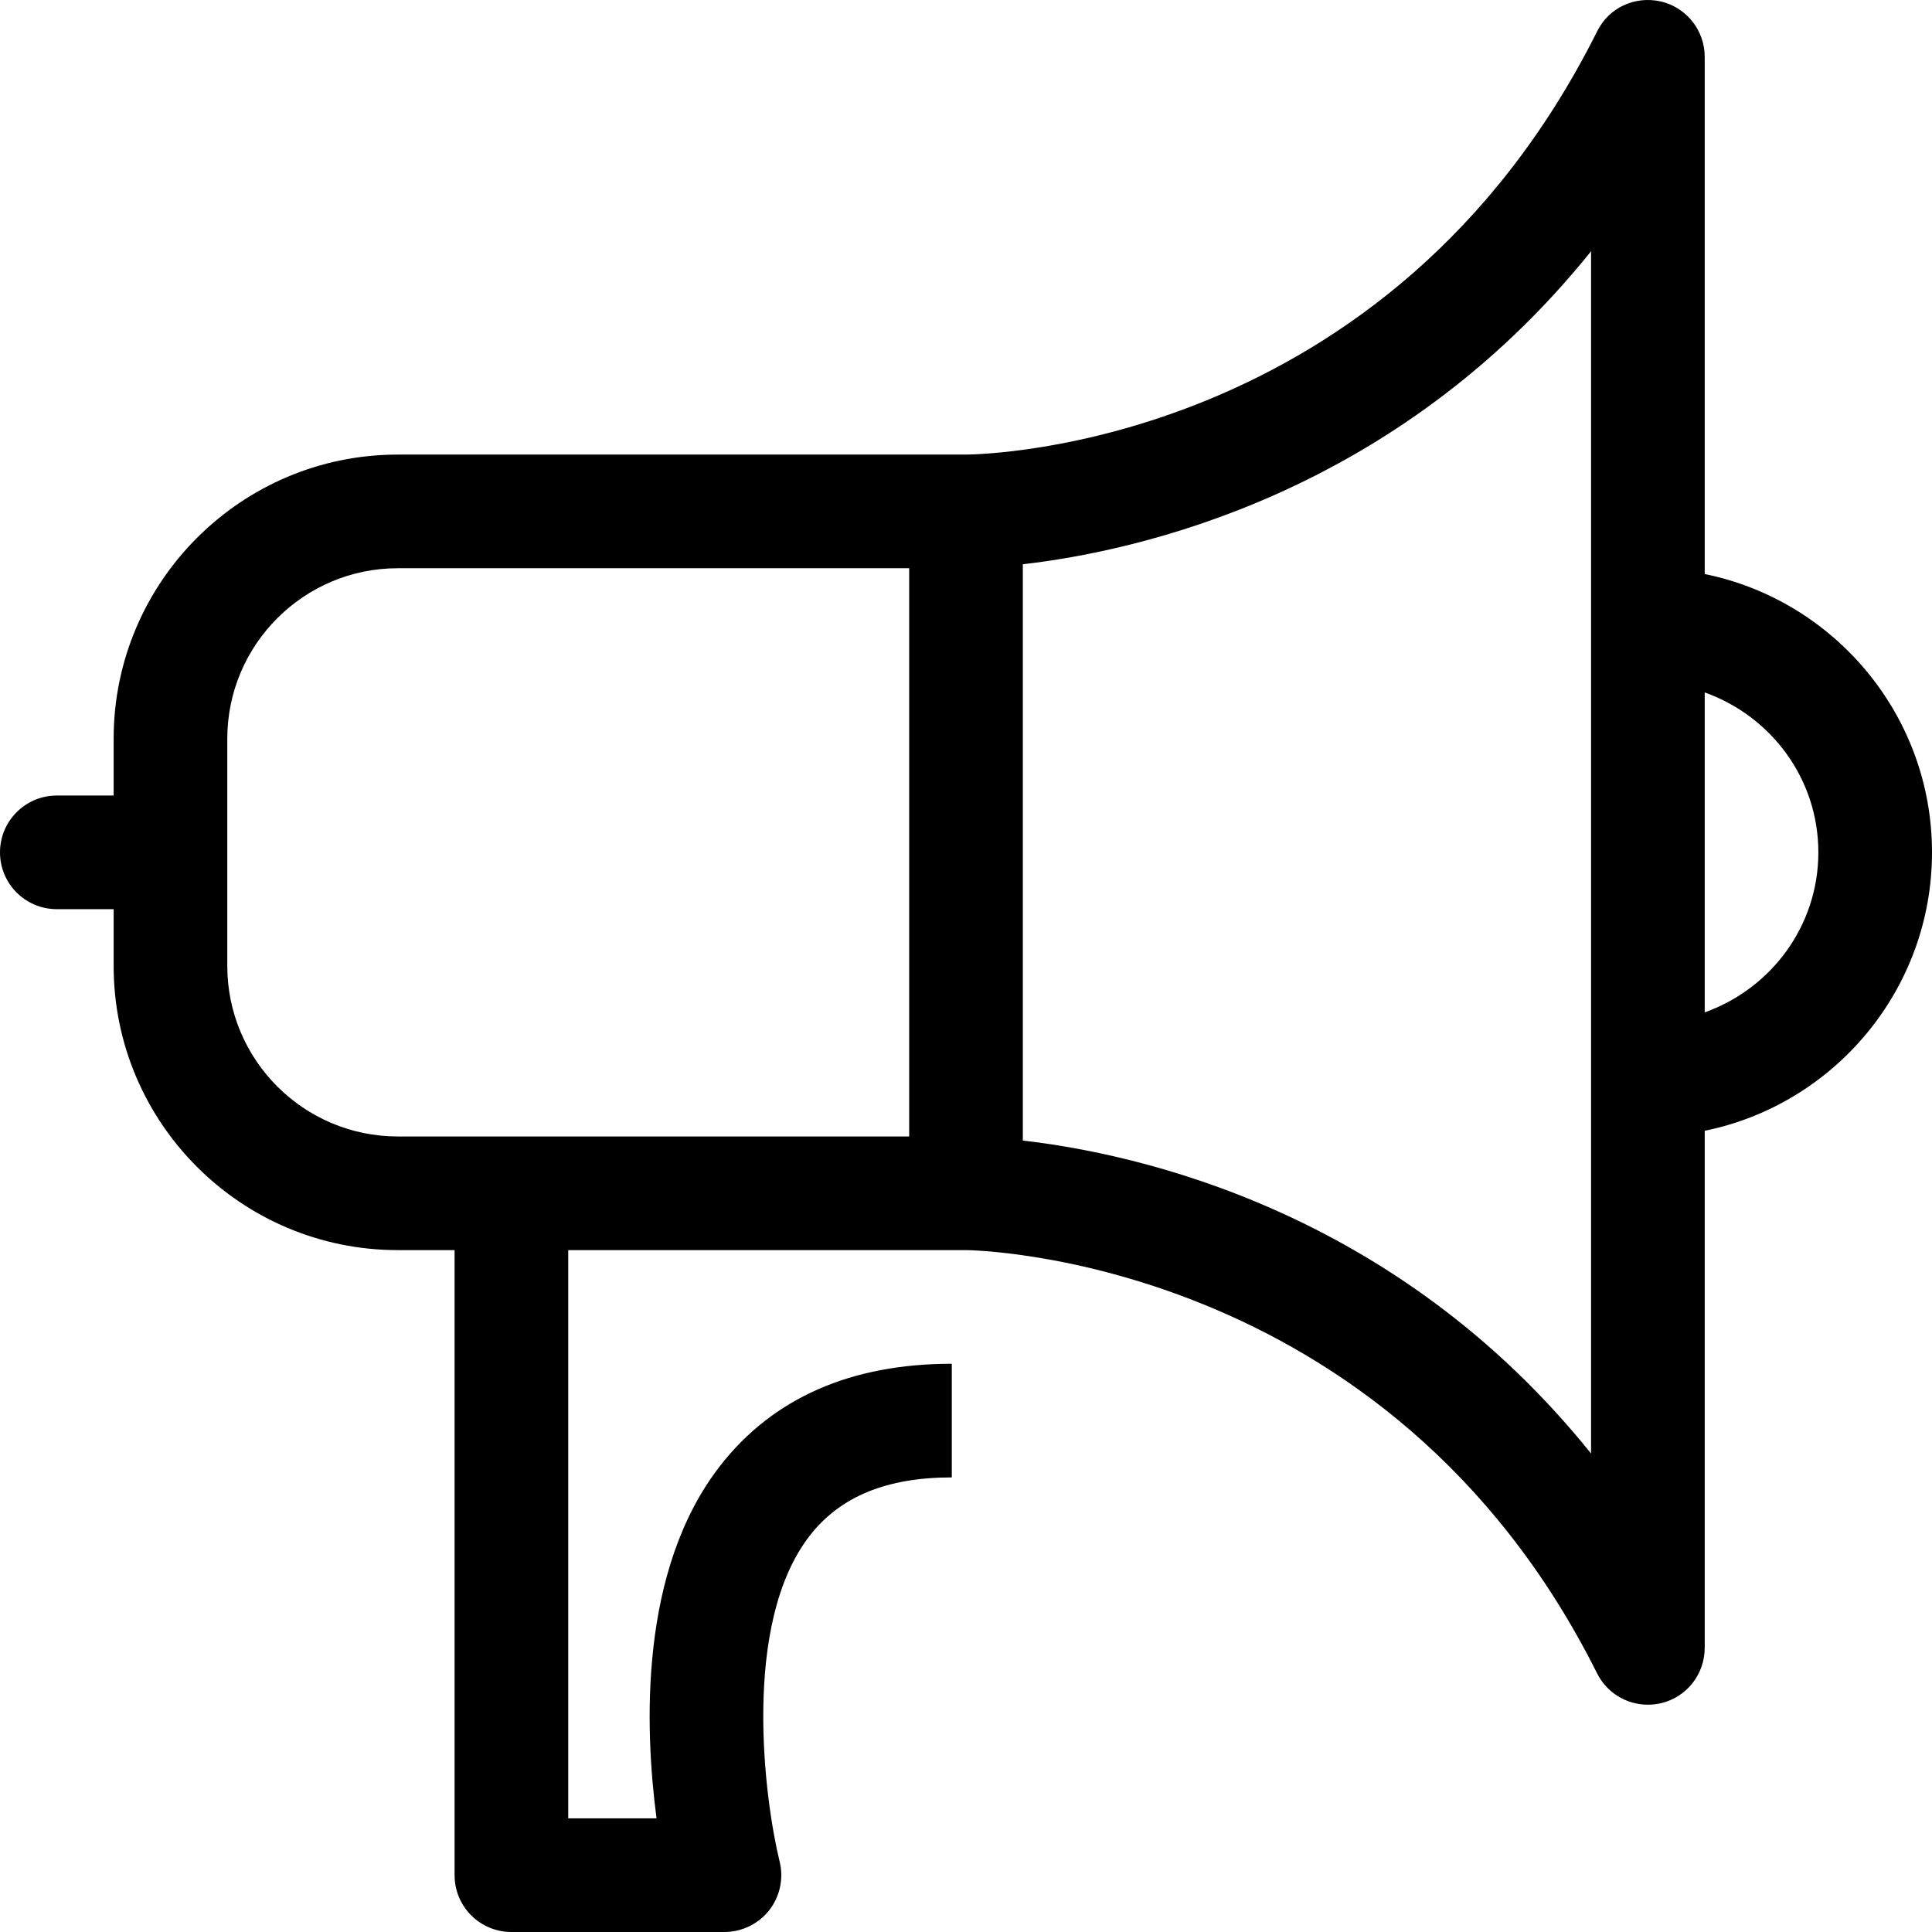
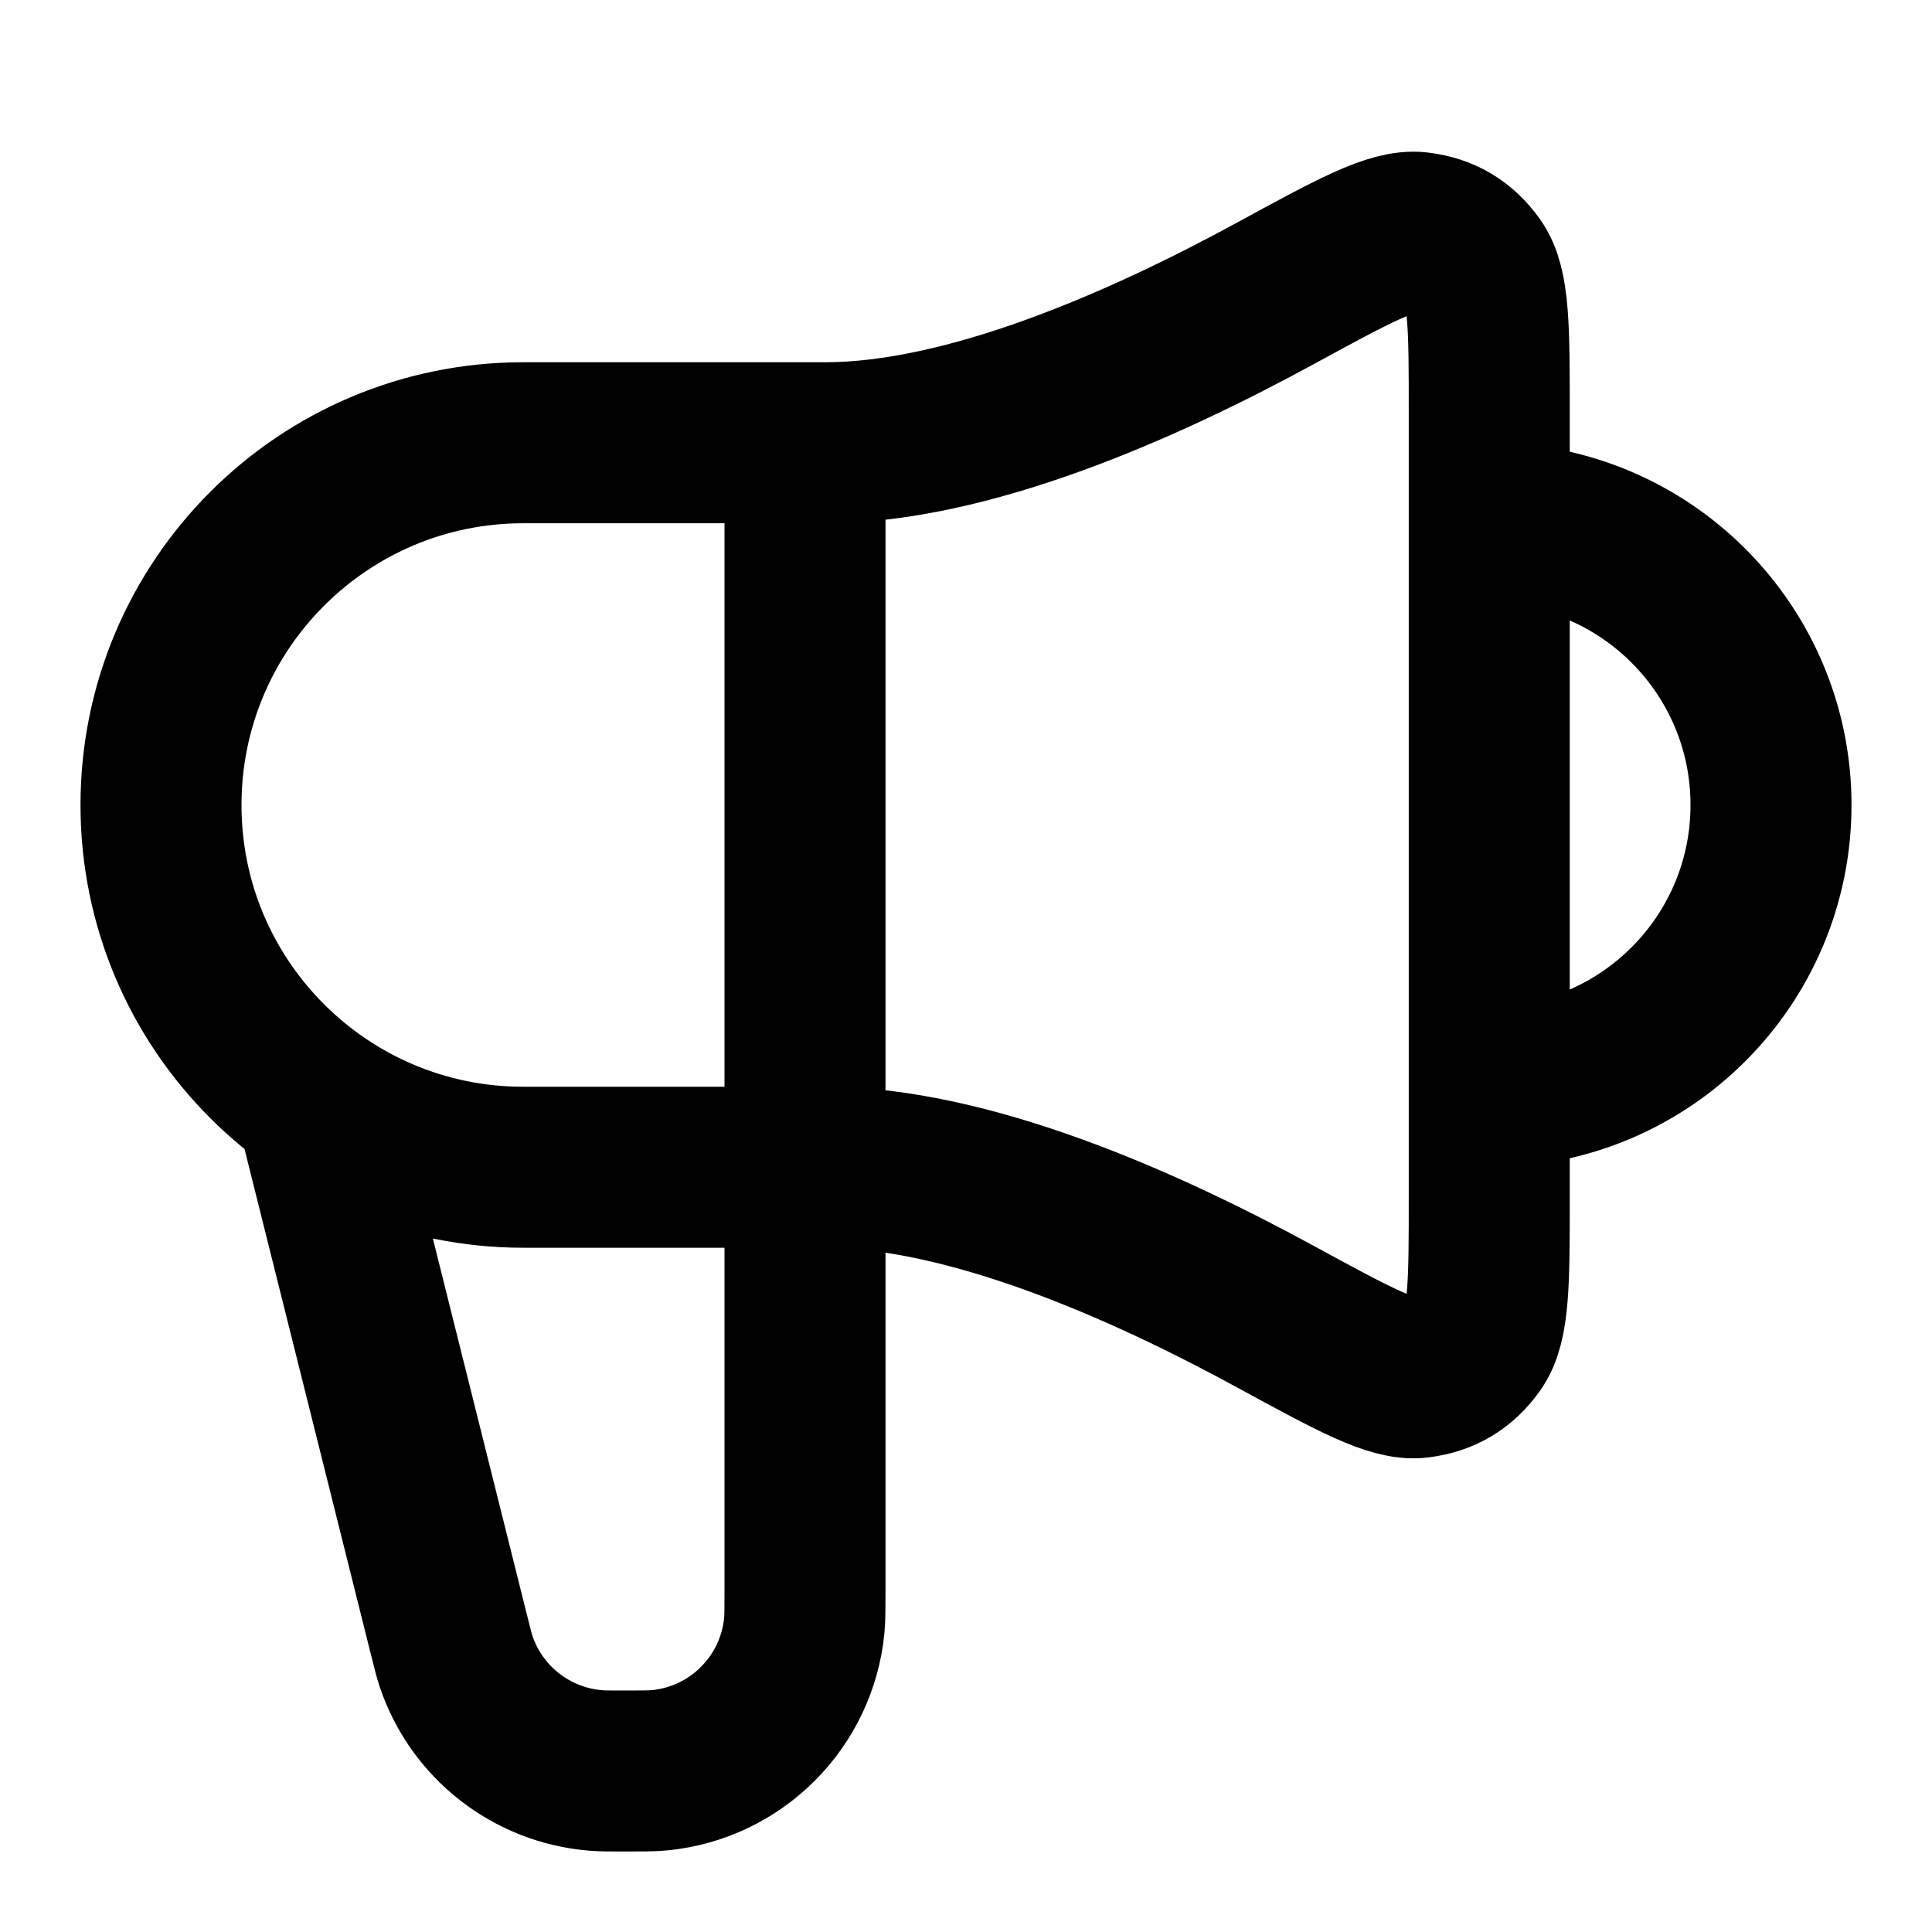
- <svg xmlns="http://www.w3.org/2000/svg" fill="#000000" width="800px" height="800px" viewBox="0 0 1920 1920">
-   <path d="M1587.162 31.278c11.52-23.491 37.27-35.689 63.473-29.816 25.525 6.099 43.483 28.8 43.483 55.002V570.46C1822.87 596.662 1920 710.733 1920 847.053c0 136.32-97.13 250.503-225.882 276.705v513.883c0 26.202-17.958 49.016-43.483 55.002a57.279 57.279 0 0 1-12.988 1.468c-21.12 0-40.772-11.745-50.485-31.171C1379.238 1247.203 964.18 1242.347 960 1242.347H564.706v564.706h87.755c-11.859-90.127-17.506-247.003 63.473-350.683 52.405-67.087 129.657-101.082 229.948-101.082v112.941c-64.49 0-110.57 18.861-140.837 57.487-68.781 87.868-45.064 263.83-30.269 324.254 4.18 16.828.34 34.673-10.277 48.34-10.73 13.665-27.219 21.684-44.499 21.684H508.235c-31.171 0-56.47-25.186-56.47-56.47v-621.177h-56.47c-155.747 0-282.354-126.607-282.354-282.353v-56.47h-56.47C25.299 903.523 0 878.336 0 847.052c0-31.172 25.299-56.471 56.47-56.471h56.471v-56.47c0-155.634 126.607-282.354 282.353-282.354h564.593c16.941-.112 420.48-7.002 627.275-420.48Zm-5.986 218.429c-194.71 242.371-452.216 298.164-564.705 311.04v572.724c112.489 12.876 369.995 68.556 564.705 311.04ZM903.53 564.7H395.294c-93.402 0-169.412 76.01-169.412 169.411v225.883c0 93.402 76.01 169.412 169.412 169.412H903.53V564.7Zm790.589 123.444v317.93c65.618-23.379 112.94-85.497 112.94-159.021 0-73.525-47.322-135.53-112.94-158.909Z" fill-rule="evenodd" />
+ <svg xmlns="http://www.w3.org/2000/svg" width="800px" height="800px" viewBox="0 0 24 24" fill="none">
+   <path d="M4 14L5.575 20.299C5.619 20.476 5.641 20.564 5.667 20.642C5.923 21.397 6.604 21.928 7.399 21.993C7.48 22 7.571 22 7.754 22C7.982 22 8.097 22 8.193 21.991C9.145 21.898 9.898 21.145 9.991 20.193C10 20.097 10 19.982 10 19.754V5.5M18.5 13.5C20.433 13.5 22 11.933 22 10C22 8.067 20.433 6.5 18.5 6.5M10.25 5.5H6.5C4.015 5.5 2 7.515 2 10C2 12.485 4.015 14.5 6.5 14.5H10.25C12.016 14.5 14.177 15.447 15.844 16.356C16.817 16.886 17.303 17.151 17.622 17.112C17.917 17.076 18.14 16.943 18.313 16.701C18.5 16.44 18.5 15.918 18.5 14.874V5.126C18.5 4.082 18.5 3.56 18.313 3.299C18.14 3.057 17.917 2.924 17.622 2.888C17.303 2.849 16.817 3.114 15.844 3.644C14.177 4.553 12.016 5.5 10.25 5.5Z" stroke="#000000" stroke-width="2" stroke-linecap="round" stroke-linejoin="round" />
</svg>
